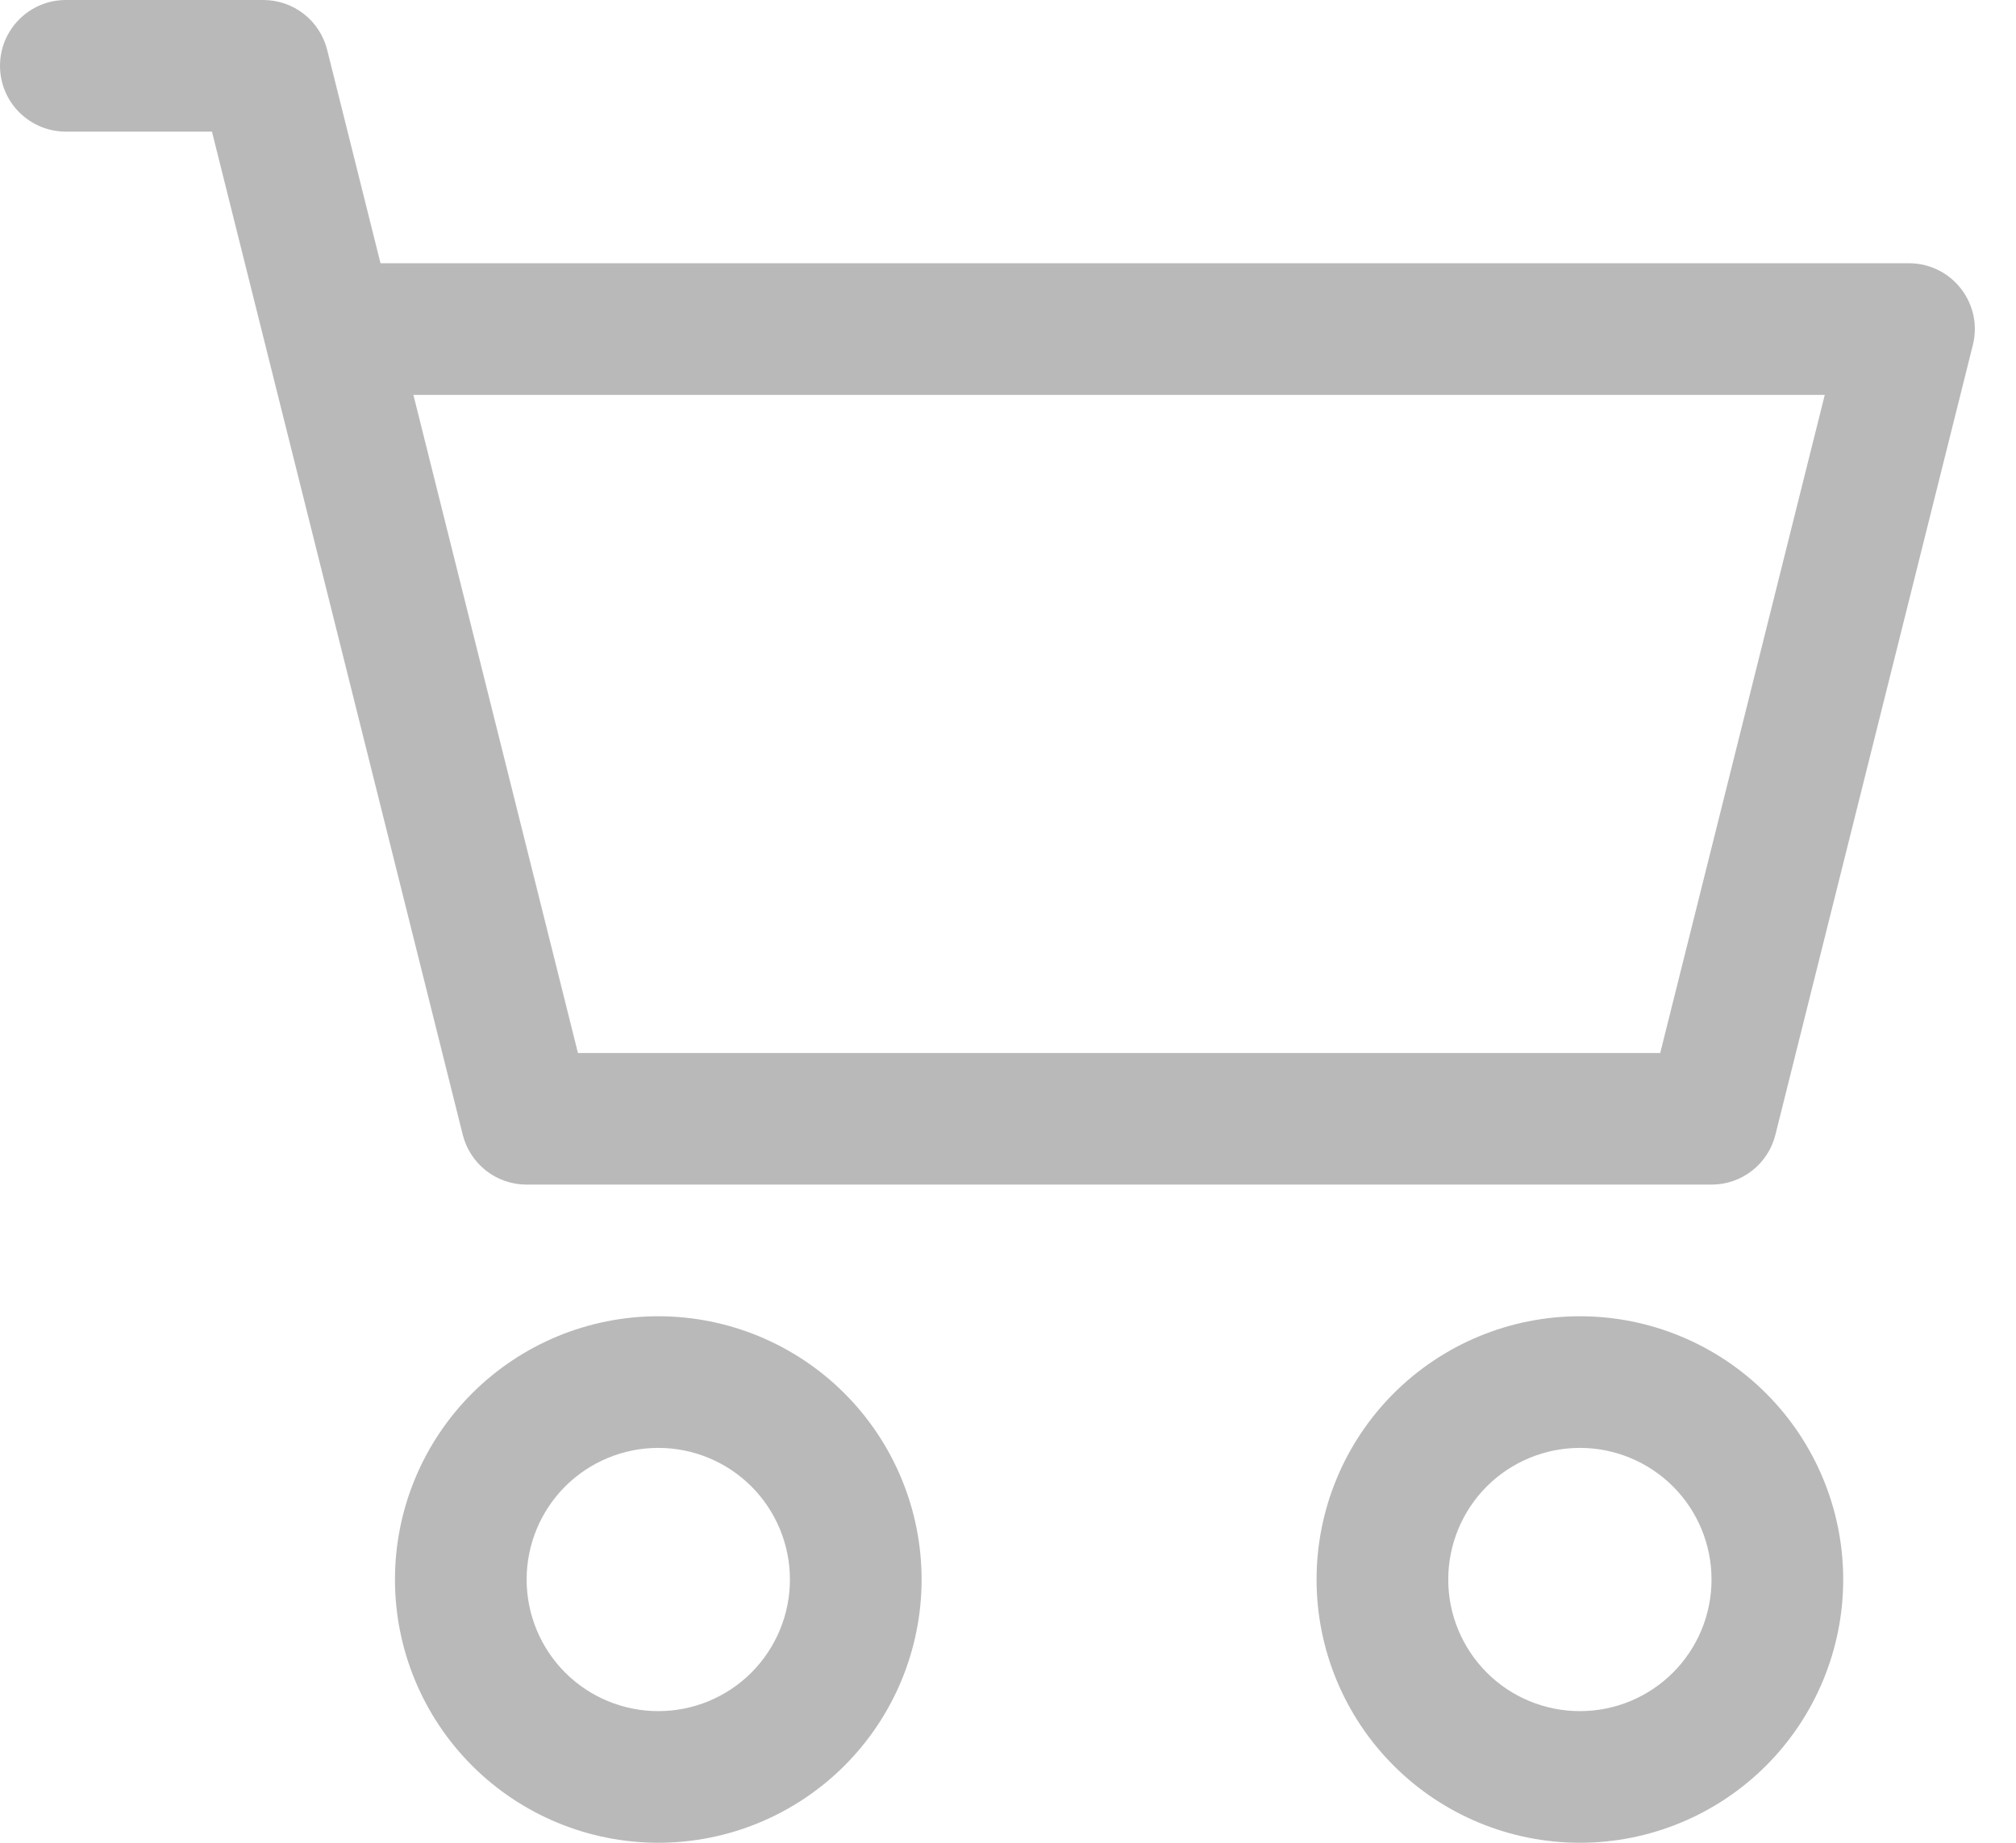
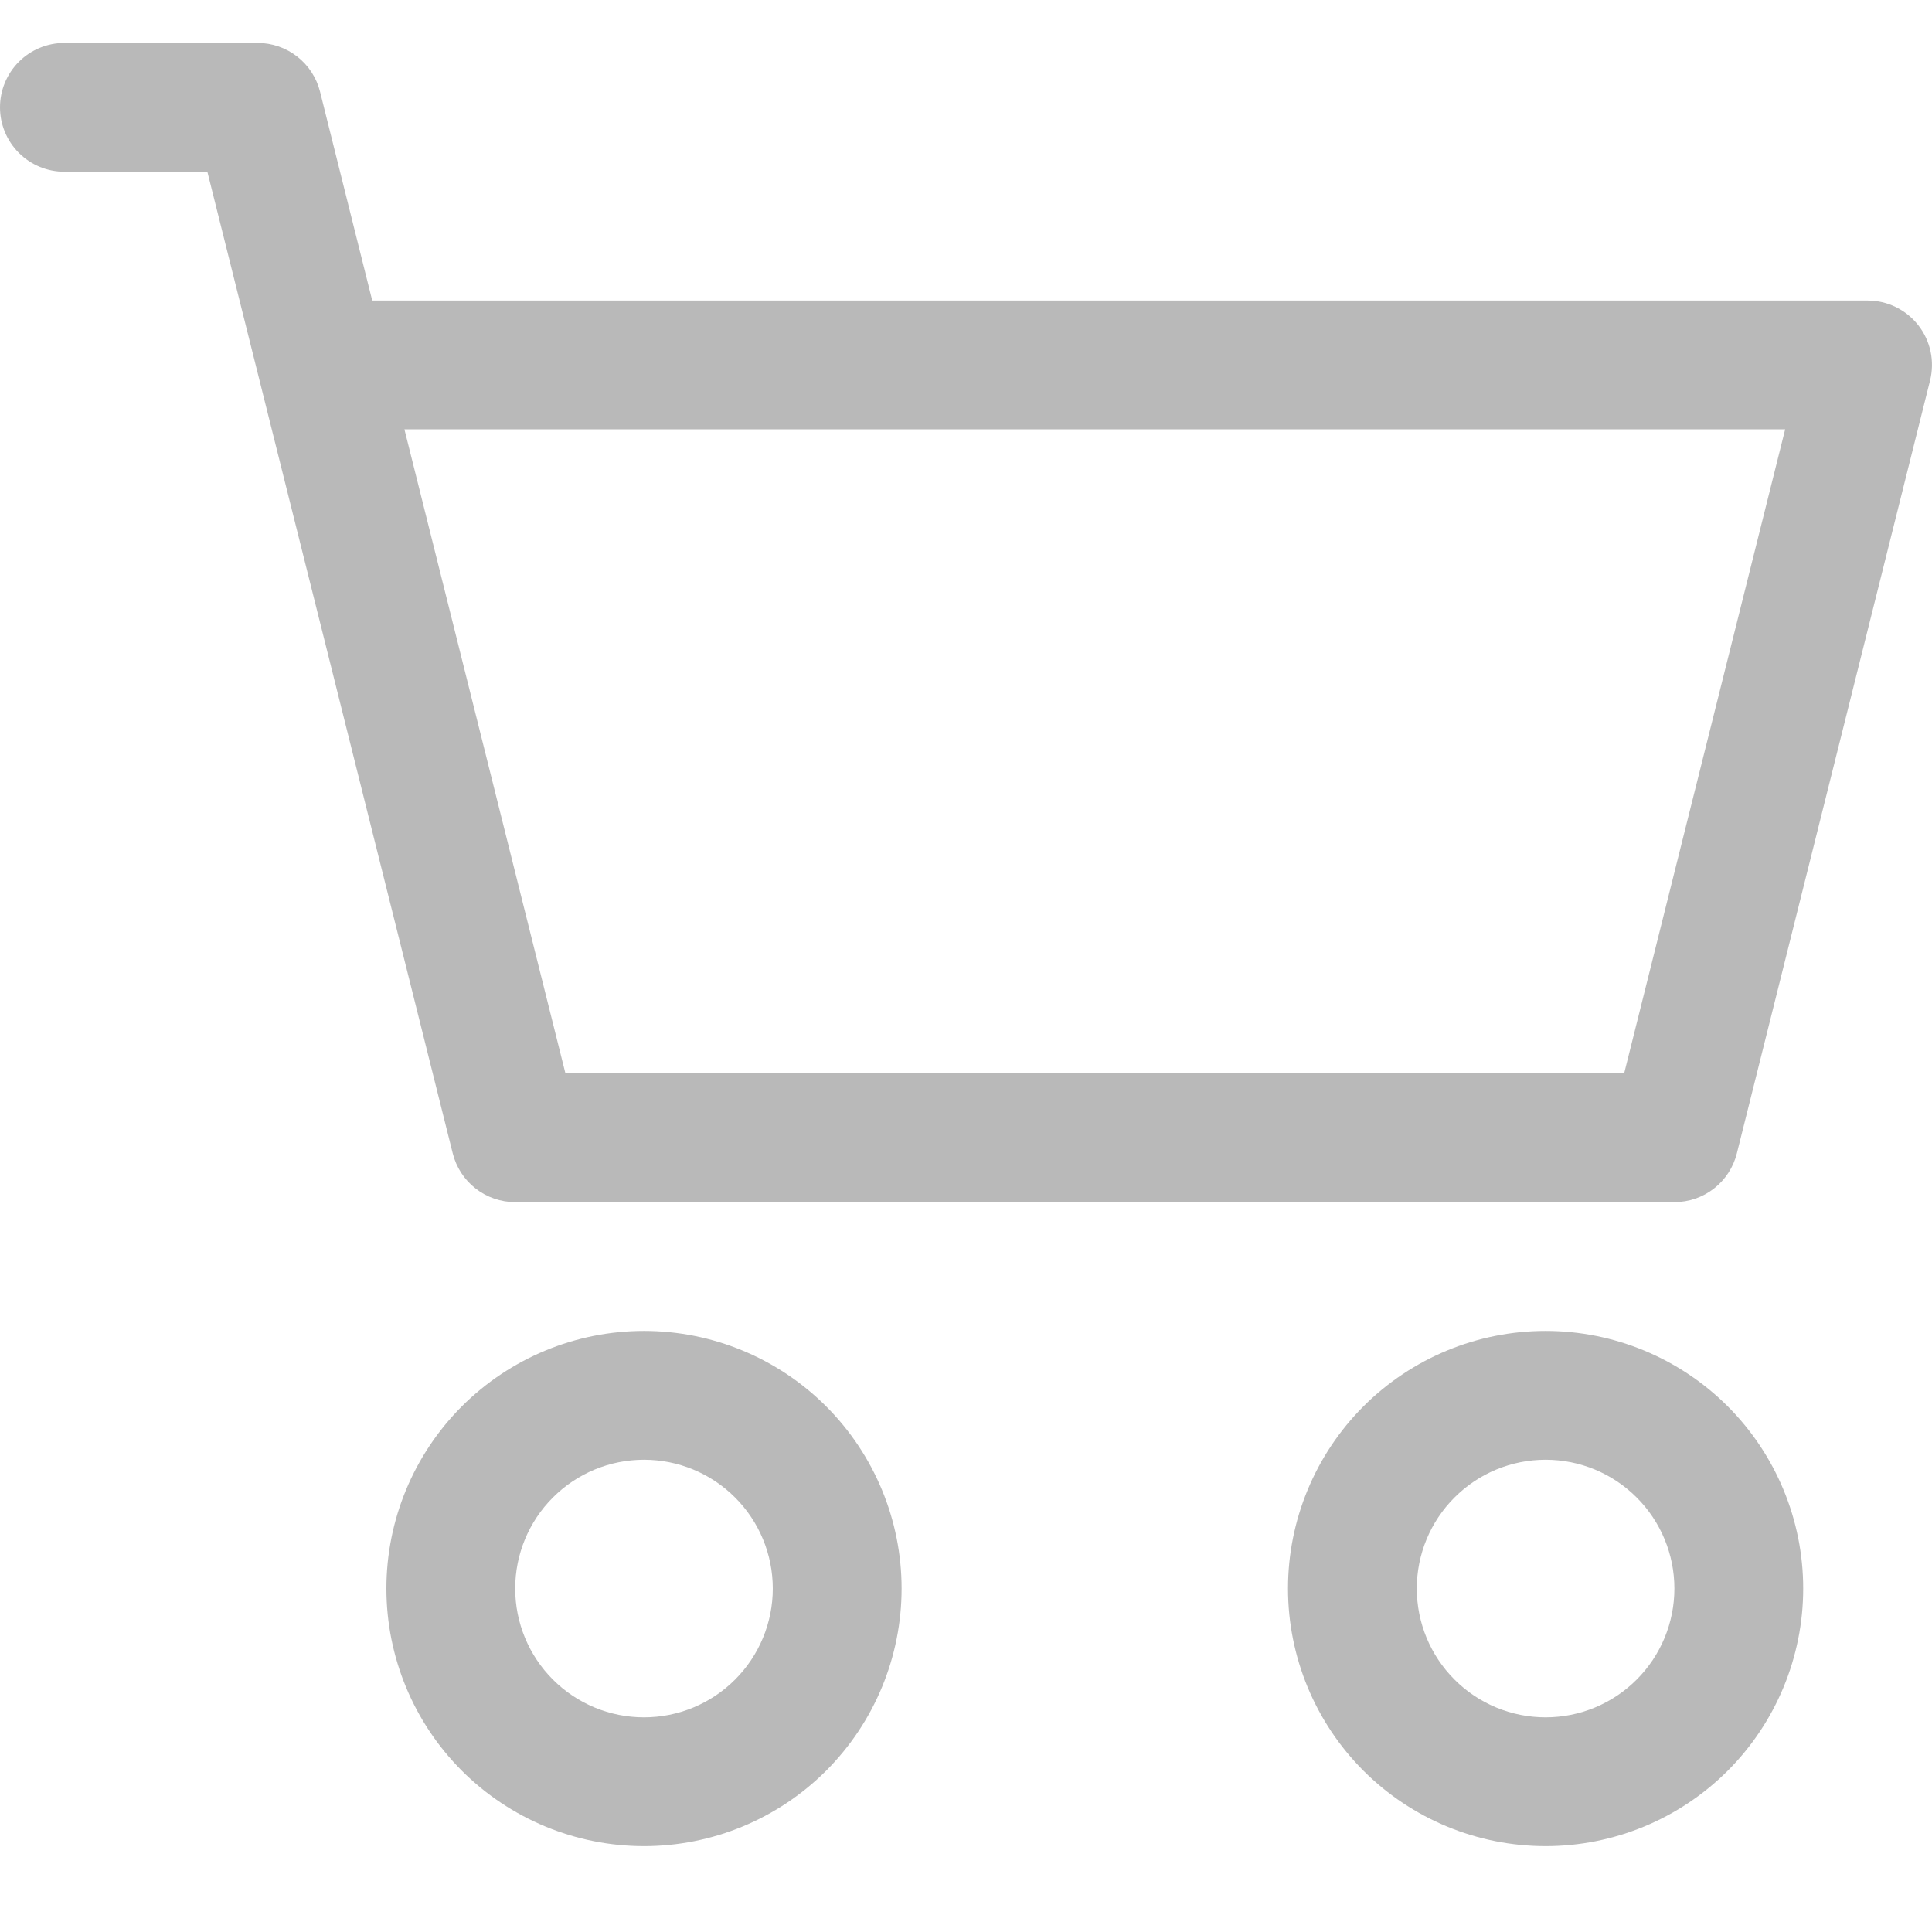
- <svg xmlns="http://www.w3.org/2000/svg" width="35" height="32" viewBox="0 0 35 32" fill="none">
-   <path id="Vector" d="M0 1.143C0 0.84 0.12 0.549 0.335 0.335C0.549 0.12 0.84 0 1.143 0H4.571C4.826 7.04262e-05 5.074 0.085 5.275 0.242C5.476 0.399 5.618 0.619 5.68 0.866L6.606 4.571H33.143C33.316 4.571 33.488 4.611 33.644 4.687C33.8 4.763 33.936 4.874 34.043 5.011C34.15 5.148 34.224 5.307 34.261 5.477C34.297 5.647 34.293 5.822 34.251 5.991L30.823 19.705C30.761 19.953 30.619 20.172 30.418 20.329C30.217 20.486 29.969 20.571 29.714 20.571H9.143C8.888 20.571 8.64 20.486 8.439 20.329C8.239 20.172 8.096 19.953 8.034 19.705L3.68 2.286H1.143C0.84 2.286 0.549 2.165 0.335 1.951C0.12 1.737 0 1.446 0 1.143ZM7.177 6.857L10.034 18.286H28.823L31.68 6.857H7.177ZM11.429 25.143C10.822 25.143 10.241 25.384 9.812 25.812C9.384 26.241 9.143 26.822 9.143 27.429C9.143 28.035 9.384 28.616 9.812 29.045C10.241 29.474 10.822 29.714 11.429 29.714C12.035 29.714 12.616 29.474 13.045 29.045C13.473 28.616 13.714 28.035 13.714 27.429C13.714 26.822 13.473 26.241 13.045 25.812C12.616 25.384 12.035 25.143 11.429 25.143ZM6.857 27.429C6.857 26.216 7.339 25.053 8.196 24.196C9.053 23.339 10.216 22.857 11.429 22.857C12.641 22.857 13.804 23.339 14.661 24.196C15.518 25.053 16 26.216 16 27.429C16 28.641 15.518 29.804 14.661 30.661C13.804 31.518 12.641 32 11.429 32C10.216 32 9.053 31.518 8.196 30.661C7.339 29.804 6.857 28.641 6.857 27.429ZM27.429 25.143C26.822 25.143 26.241 25.384 25.812 25.812C25.384 26.241 25.143 26.822 25.143 27.429C25.143 28.035 25.384 28.616 25.812 29.045C26.241 29.474 26.822 29.714 27.429 29.714C28.035 29.714 28.616 29.474 29.045 29.045C29.474 28.616 29.714 28.035 29.714 27.429C29.714 26.822 29.474 26.241 29.045 25.812C28.616 25.384 28.035 25.143 27.429 25.143ZM22.857 27.429C22.857 26.216 23.339 25.053 24.196 24.196C25.053 23.339 26.216 22.857 27.429 22.857C28.641 22.857 29.804 23.339 30.661 24.196C31.518 25.053 32 26.216 32 27.429C32 28.641 31.518 29.804 30.661 30.661C29.804 31.518 28.641 32 27.429 32C26.216 32 25.053 31.518 24.196 30.661C23.339 29.804 22.857 28.641 22.857 27.429Z" fill="#B9B9B9" />
+ <svg xmlns="http://www.w3.org/2000/svg" width="45" height="45" viewBox="0 0 45 45" fill="none">
+   <path d="M0 2.5C0 2.102 0.158 1.721 0.439 1.439C0.721 1.158 1.102 1 1.5 1H6C6.335 1 6.66 1.112 6.923 1.318C7.187 1.524 7.374 1.812 7.455 2.137L8.67 7H43.5C43.728 7 43.953 7.052 44.157 7.152C44.362 7.252 44.541 7.397 44.682 7.577C44.822 7.756 44.919 7.965 44.967 8.188C45.014 8.411 45.01 8.642 44.955 8.863L40.455 26.863C40.374 27.188 40.187 27.476 39.923 27.682C39.66 27.888 39.335 28 39 28H12C11.665 28 11.34 27.888 11.077 27.682C10.813 27.476 10.626 27.188 10.545 26.863L4.83 4H1.5C1.102 4 0.721 3.842 0.439 3.561C0.158 3.279 0 2.898 0 2.5ZM9.42 10L13.17 25H37.83L41.58 10H9.42ZM15 34C14.204 34 13.441 34.316 12.879 34.879C12.316 35.441 12 36.204 12 37C12 37.796 12.316 38.559 12.879 39.121C13.441 39.684 14.204 40 15 40C15.796 40 16.559 39.684 17.121 39.121C17.684 38.559 18 37.796 18 37C18 36.204 17.684 35.441 17.121 34.879C16.559 34.316 15.796 34 15 34ZM9 37C9 35.409 9.632 33.883 10.757 32.757C11.883 31.632 13.409 31 15 31C16.591 31 18.117 31.632 19.243 32.757C20.368 33.883 21 35.409 21 37C21 38.591 20.368 40.117 19.243 41.243C18.117 42.368 16.591 43 15 43C13.409 43 11.883 42.368 10.757 41.243C9.632 40.117 9 38.591 9 37ZM36 34C35.204 34 34.441 34.316 33.879 34.879C33.316 35.441 33 36.204 33 37C33 37.796 33.316 38.559 33.879 39.121C34.441 39.684 35.204 40 36 40C36.796 40 37.559 39.684 38.121 39.121C38.684 38.559 39 37.796 39 37C39 36.204 38.684 35.441 38.121 34.879C37.559 34.316 36.796 34 36 34ZM30 37C30 35.409 30.632 33.883 31.757 32.757C32.883 31.632 34.409 31 36 31C37.591 31 39.117 31.632 40.243 32.757C41.368 33.883 42 35.409 42 37C42 38.591 41.368 40.117 40.243 41.243C39.117 42.368 37.591 43 36 43C34.409 43 32.883 42.368 31.757 41.243C30.632 40.117 30 38.591 30 37Z" fill="#B9B9B9" />
</svg>
